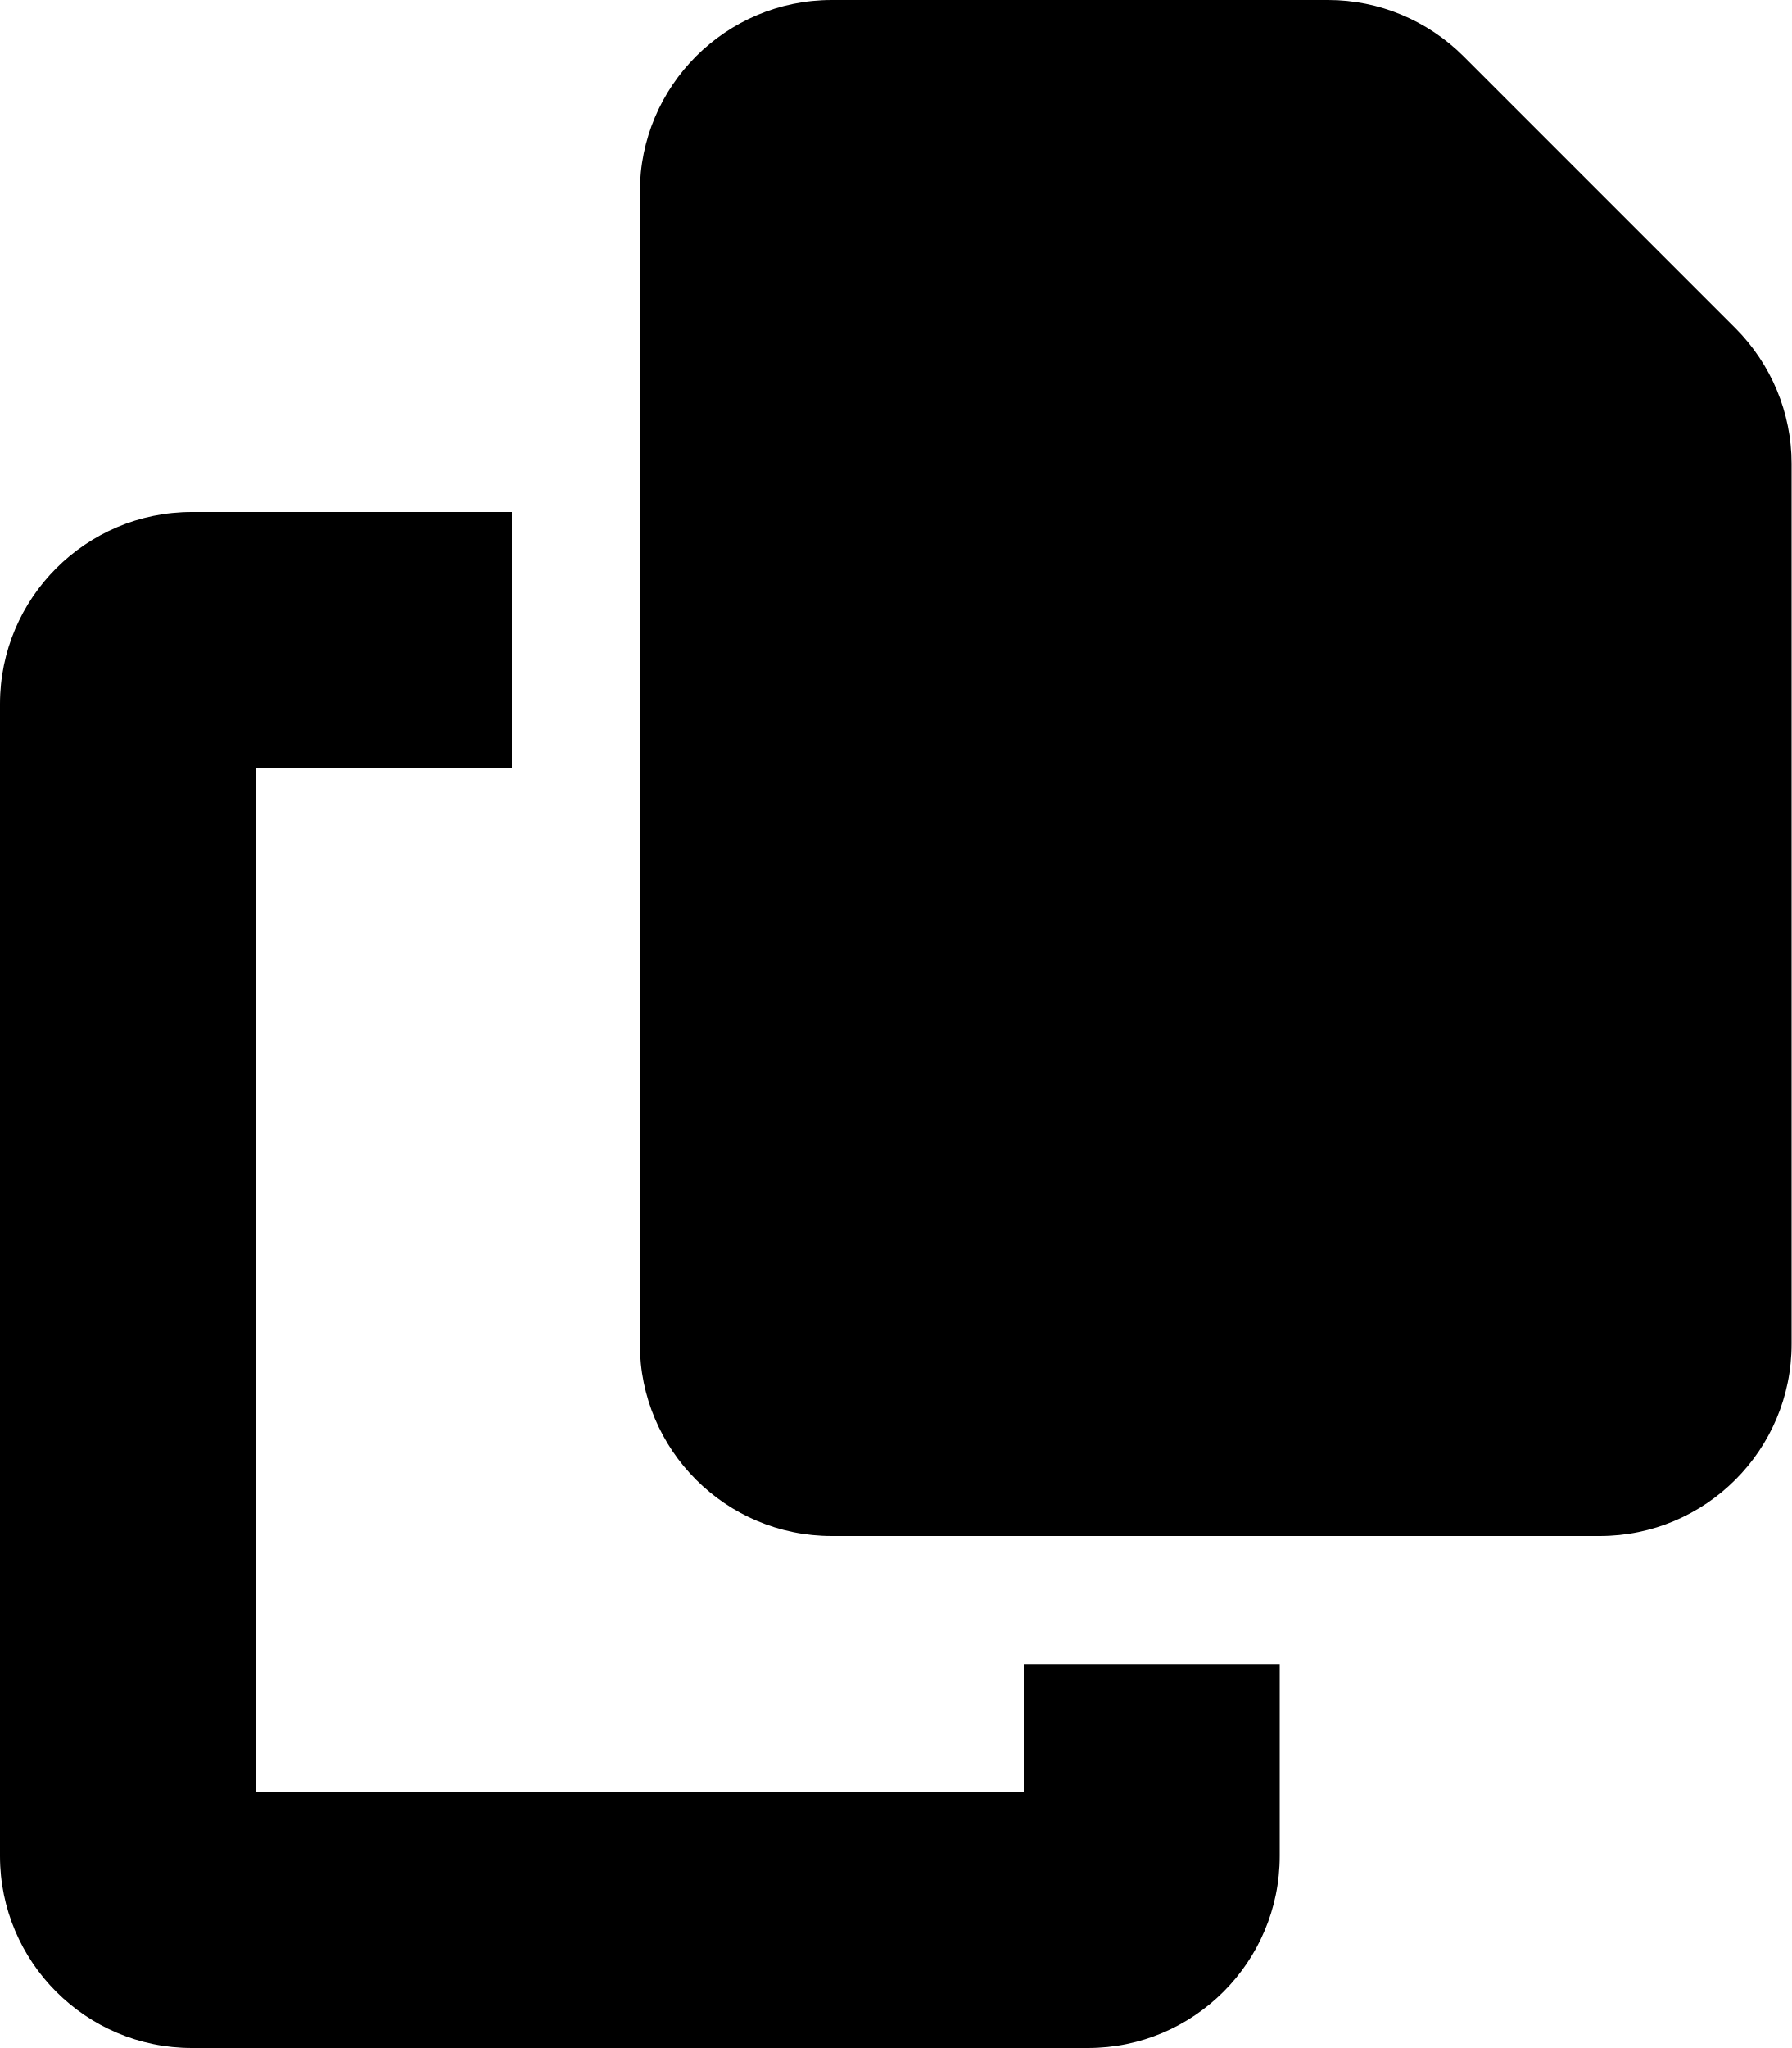
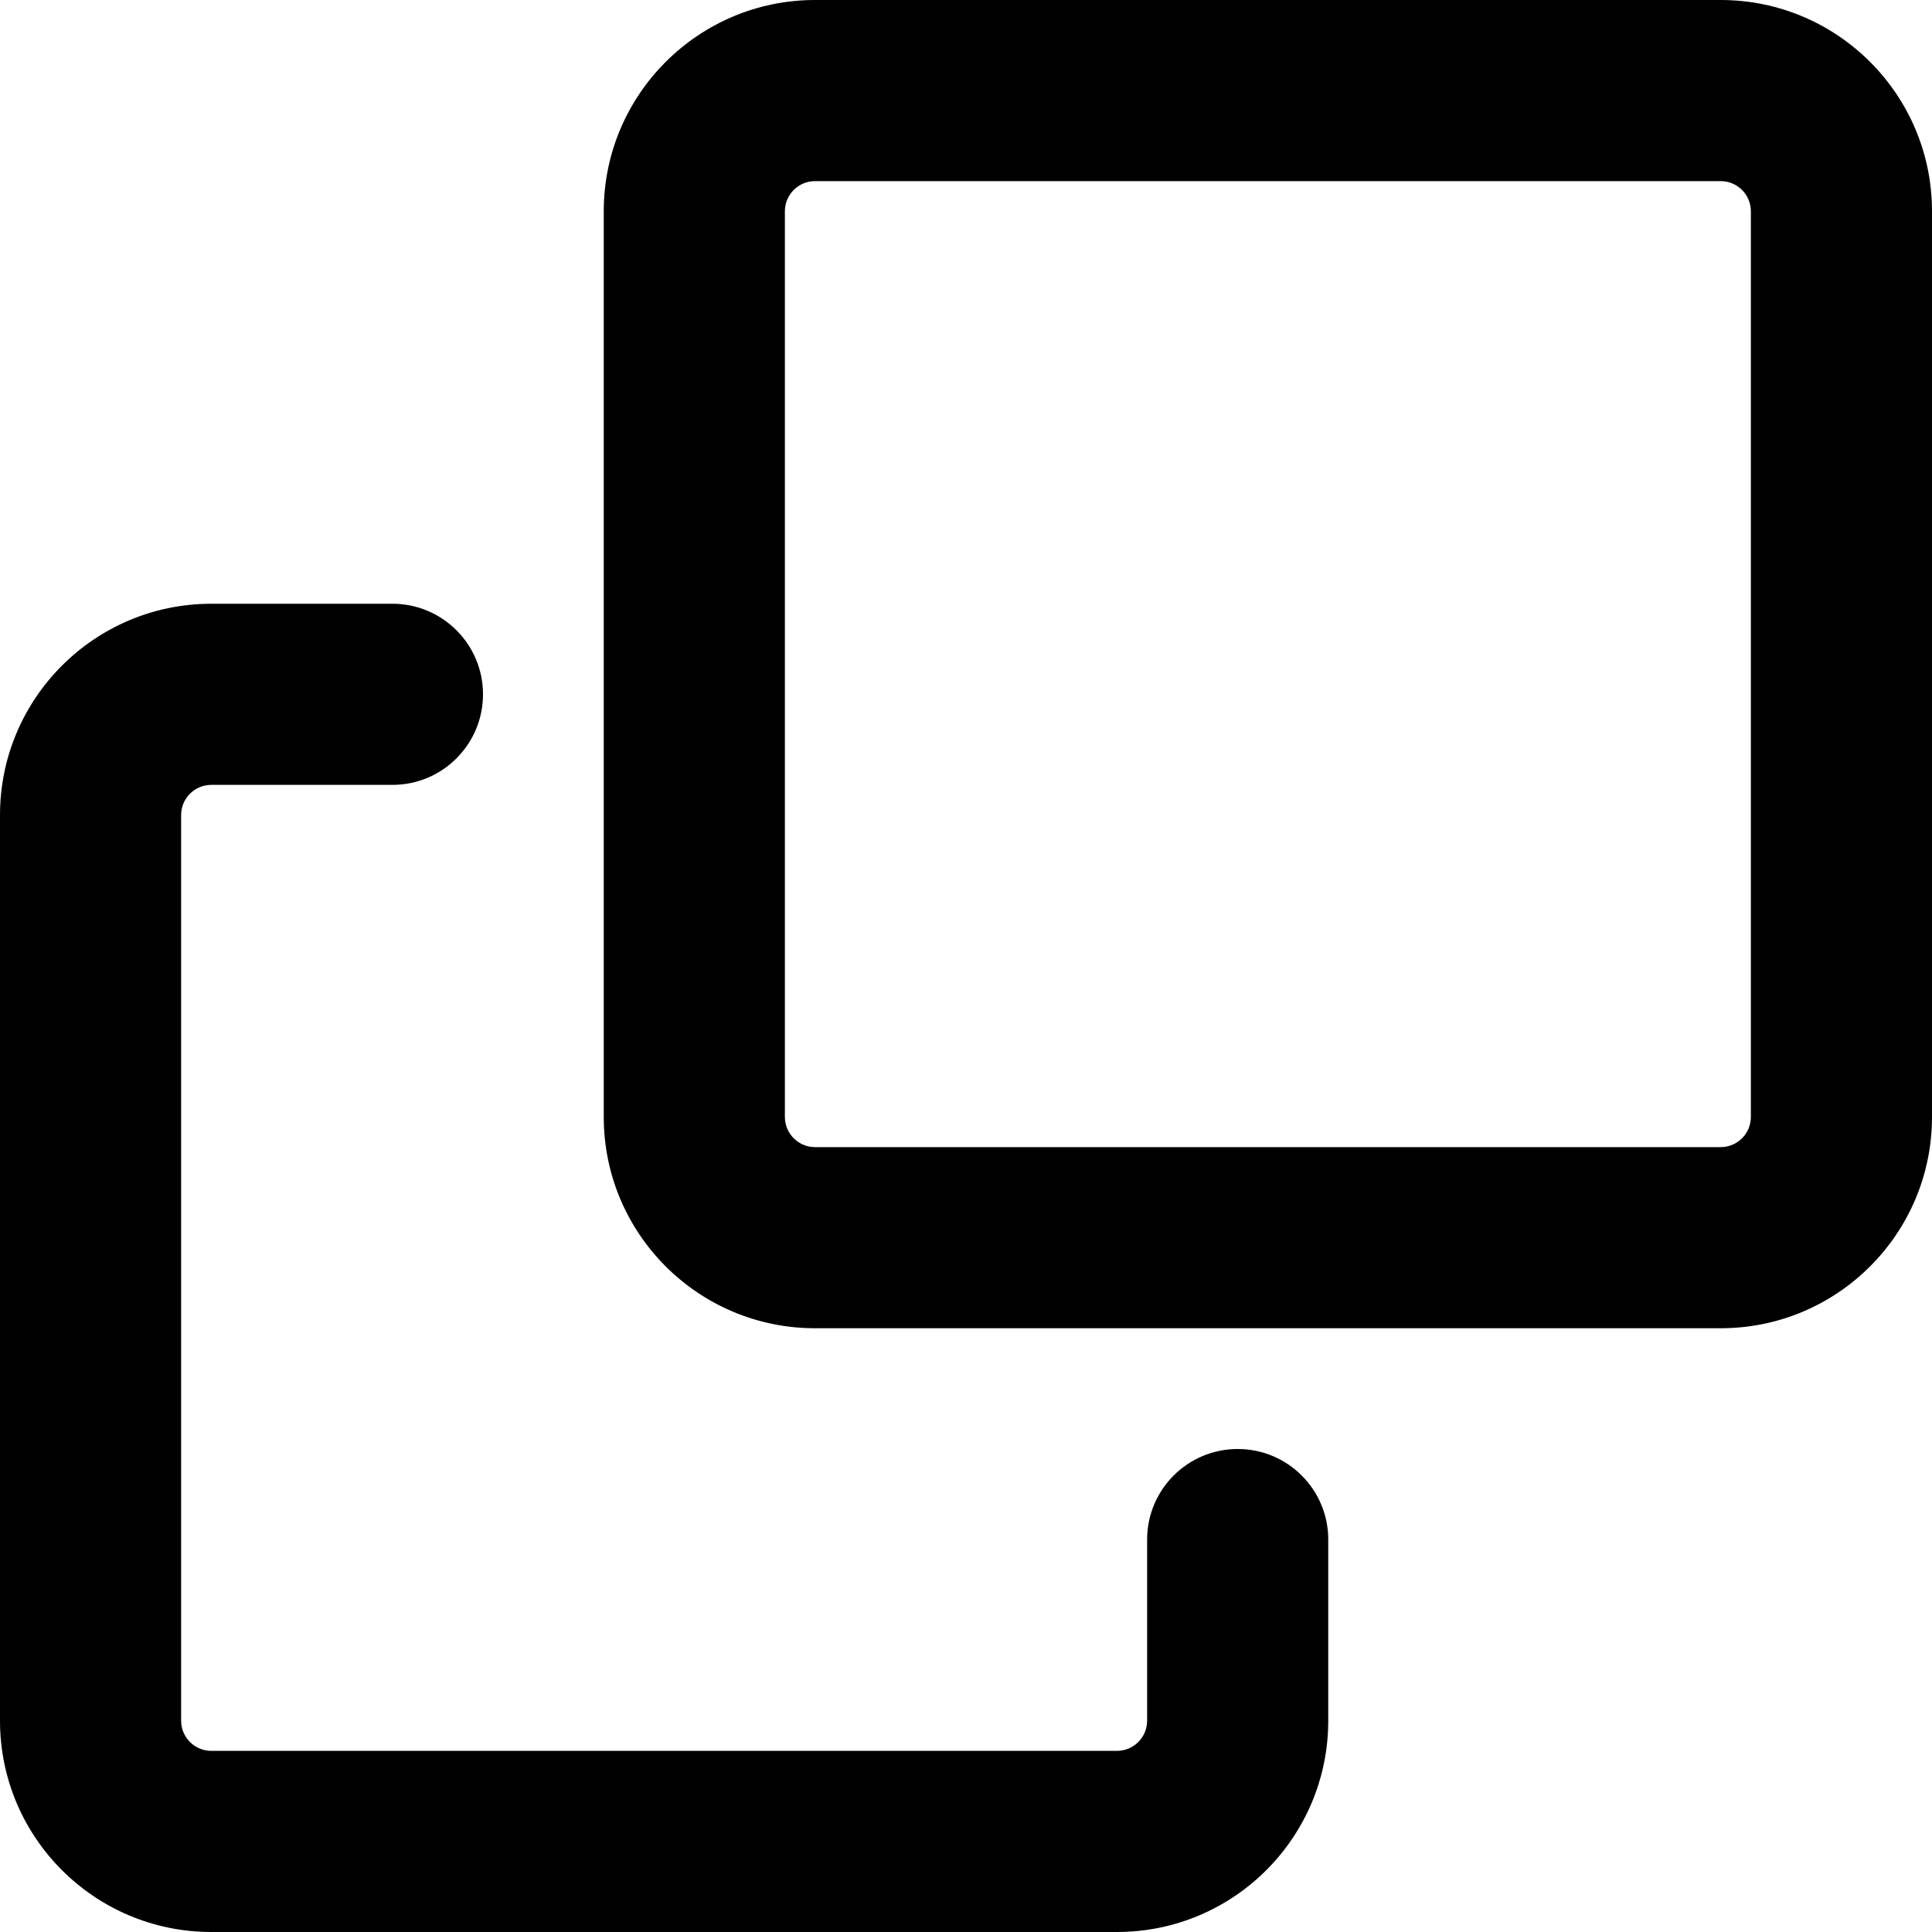
- <svg xmlns="http://www.w3.org/2000/svg" viewBox="0 0 448 512">
-   <path d="M208 0H332.1c12.7 0 24.9 5.1 33.9 14.1l67.9 67.9c9 9 14.1 21.2 14.1 33.9V336c0 26.5-21.5 48-48 48H208c-26.5 0-48-21.5-48-48V48c0-26.5 21.5-48 48-48zM48 128h80v64H64V448H256V416h64v48c0 26.5-21.5 48-48 48H48c-26.5 0-48-21.5-48-48V176c0-26.5 21.5-48 48-48z" />
+ <svg xmlns="http://www.w3.org/2000/svg" viewBox="0 0 16 16">
+   <path d="M0 6.75C0 5.784.784 5 1.75 5h1.5a.75.75 0 010 1.5h-1.5a.25.25 0 00-.25.25v7.5c0 .138.112.25.25.25h7.5a.25.25 0 00.25-.25v-1.5a.75.75 0 011.5 0v1.5A1.75 1.75 0 019.25 16h-7.5A1.75 1.75 0 010 14.25z" />
+   <path d="M5 1.75C5 .784 5.784 0 6.75 0h7.5C15.216 0 16 .784 16 1.75v7.5A1.75 1.75 0 0114.25 11h-7.5A1.75 1.75 0 015 9.25zm1.75-.25a.25.25 0 00-.25.25v7.5c0 .138.112.25.25.25h7.5a.25.25 0 00.25-.25v-7.5a.25.25 0 00-.25-.25z" />
</svg>
